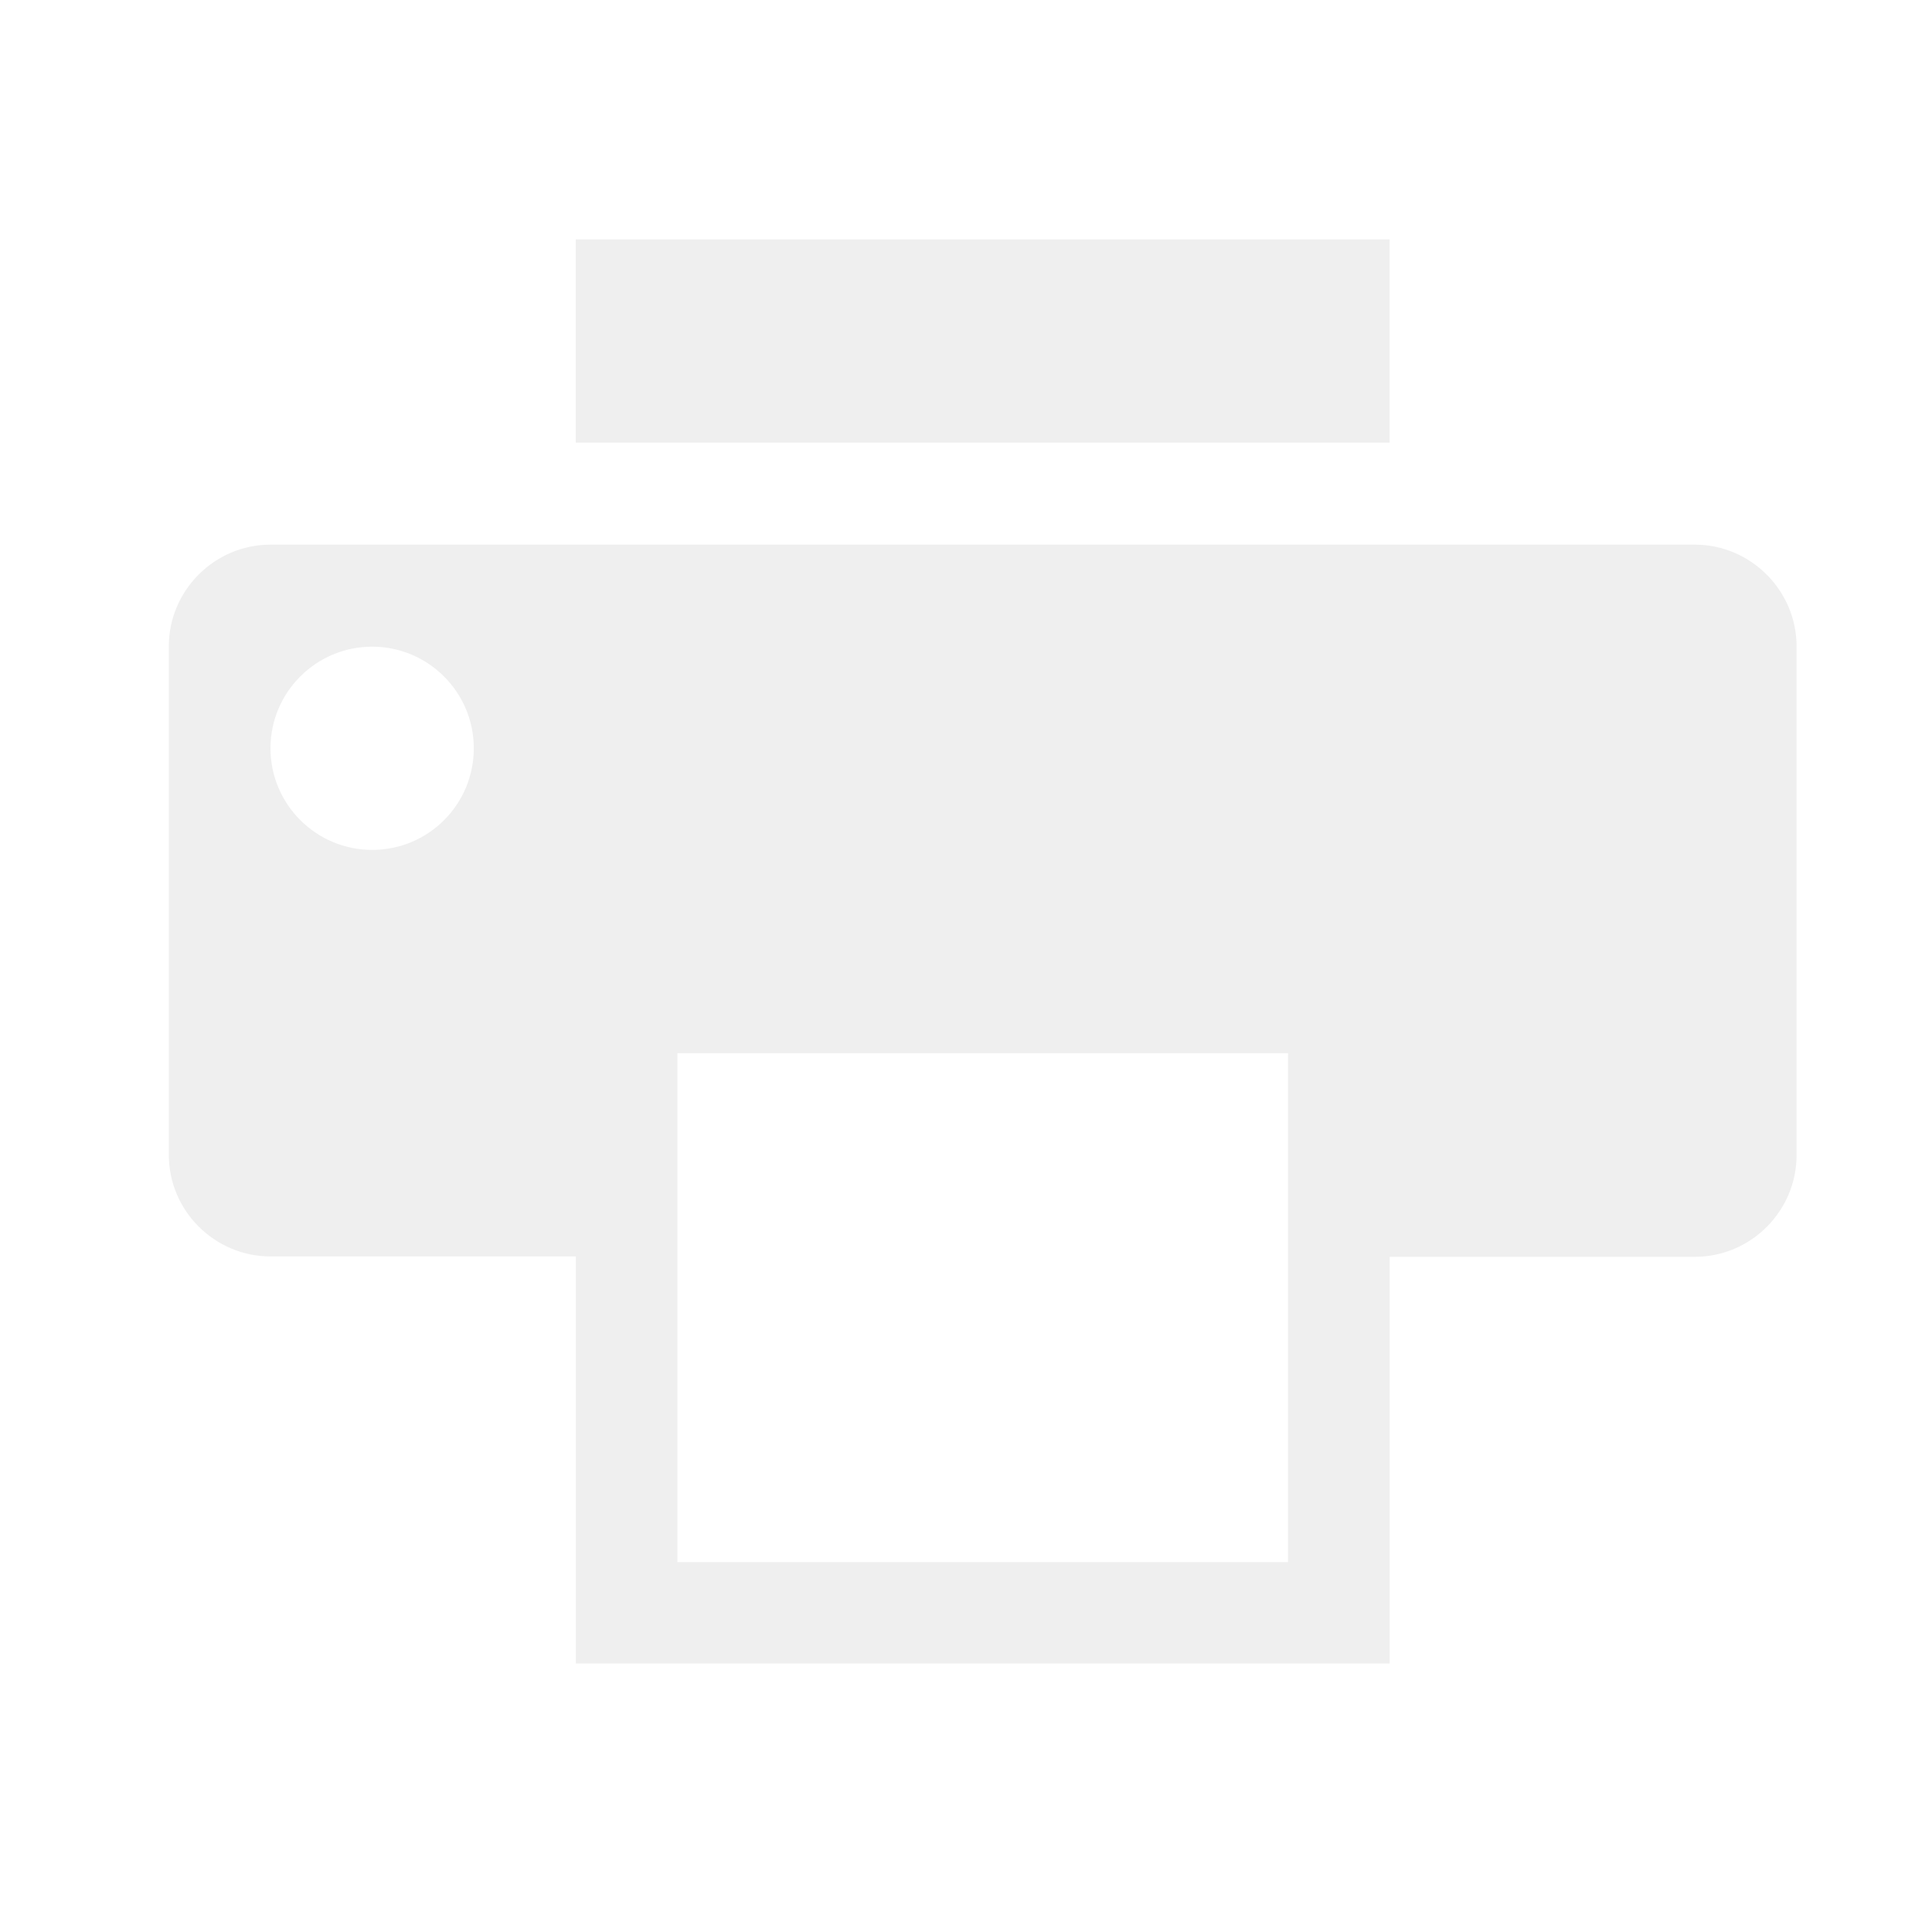
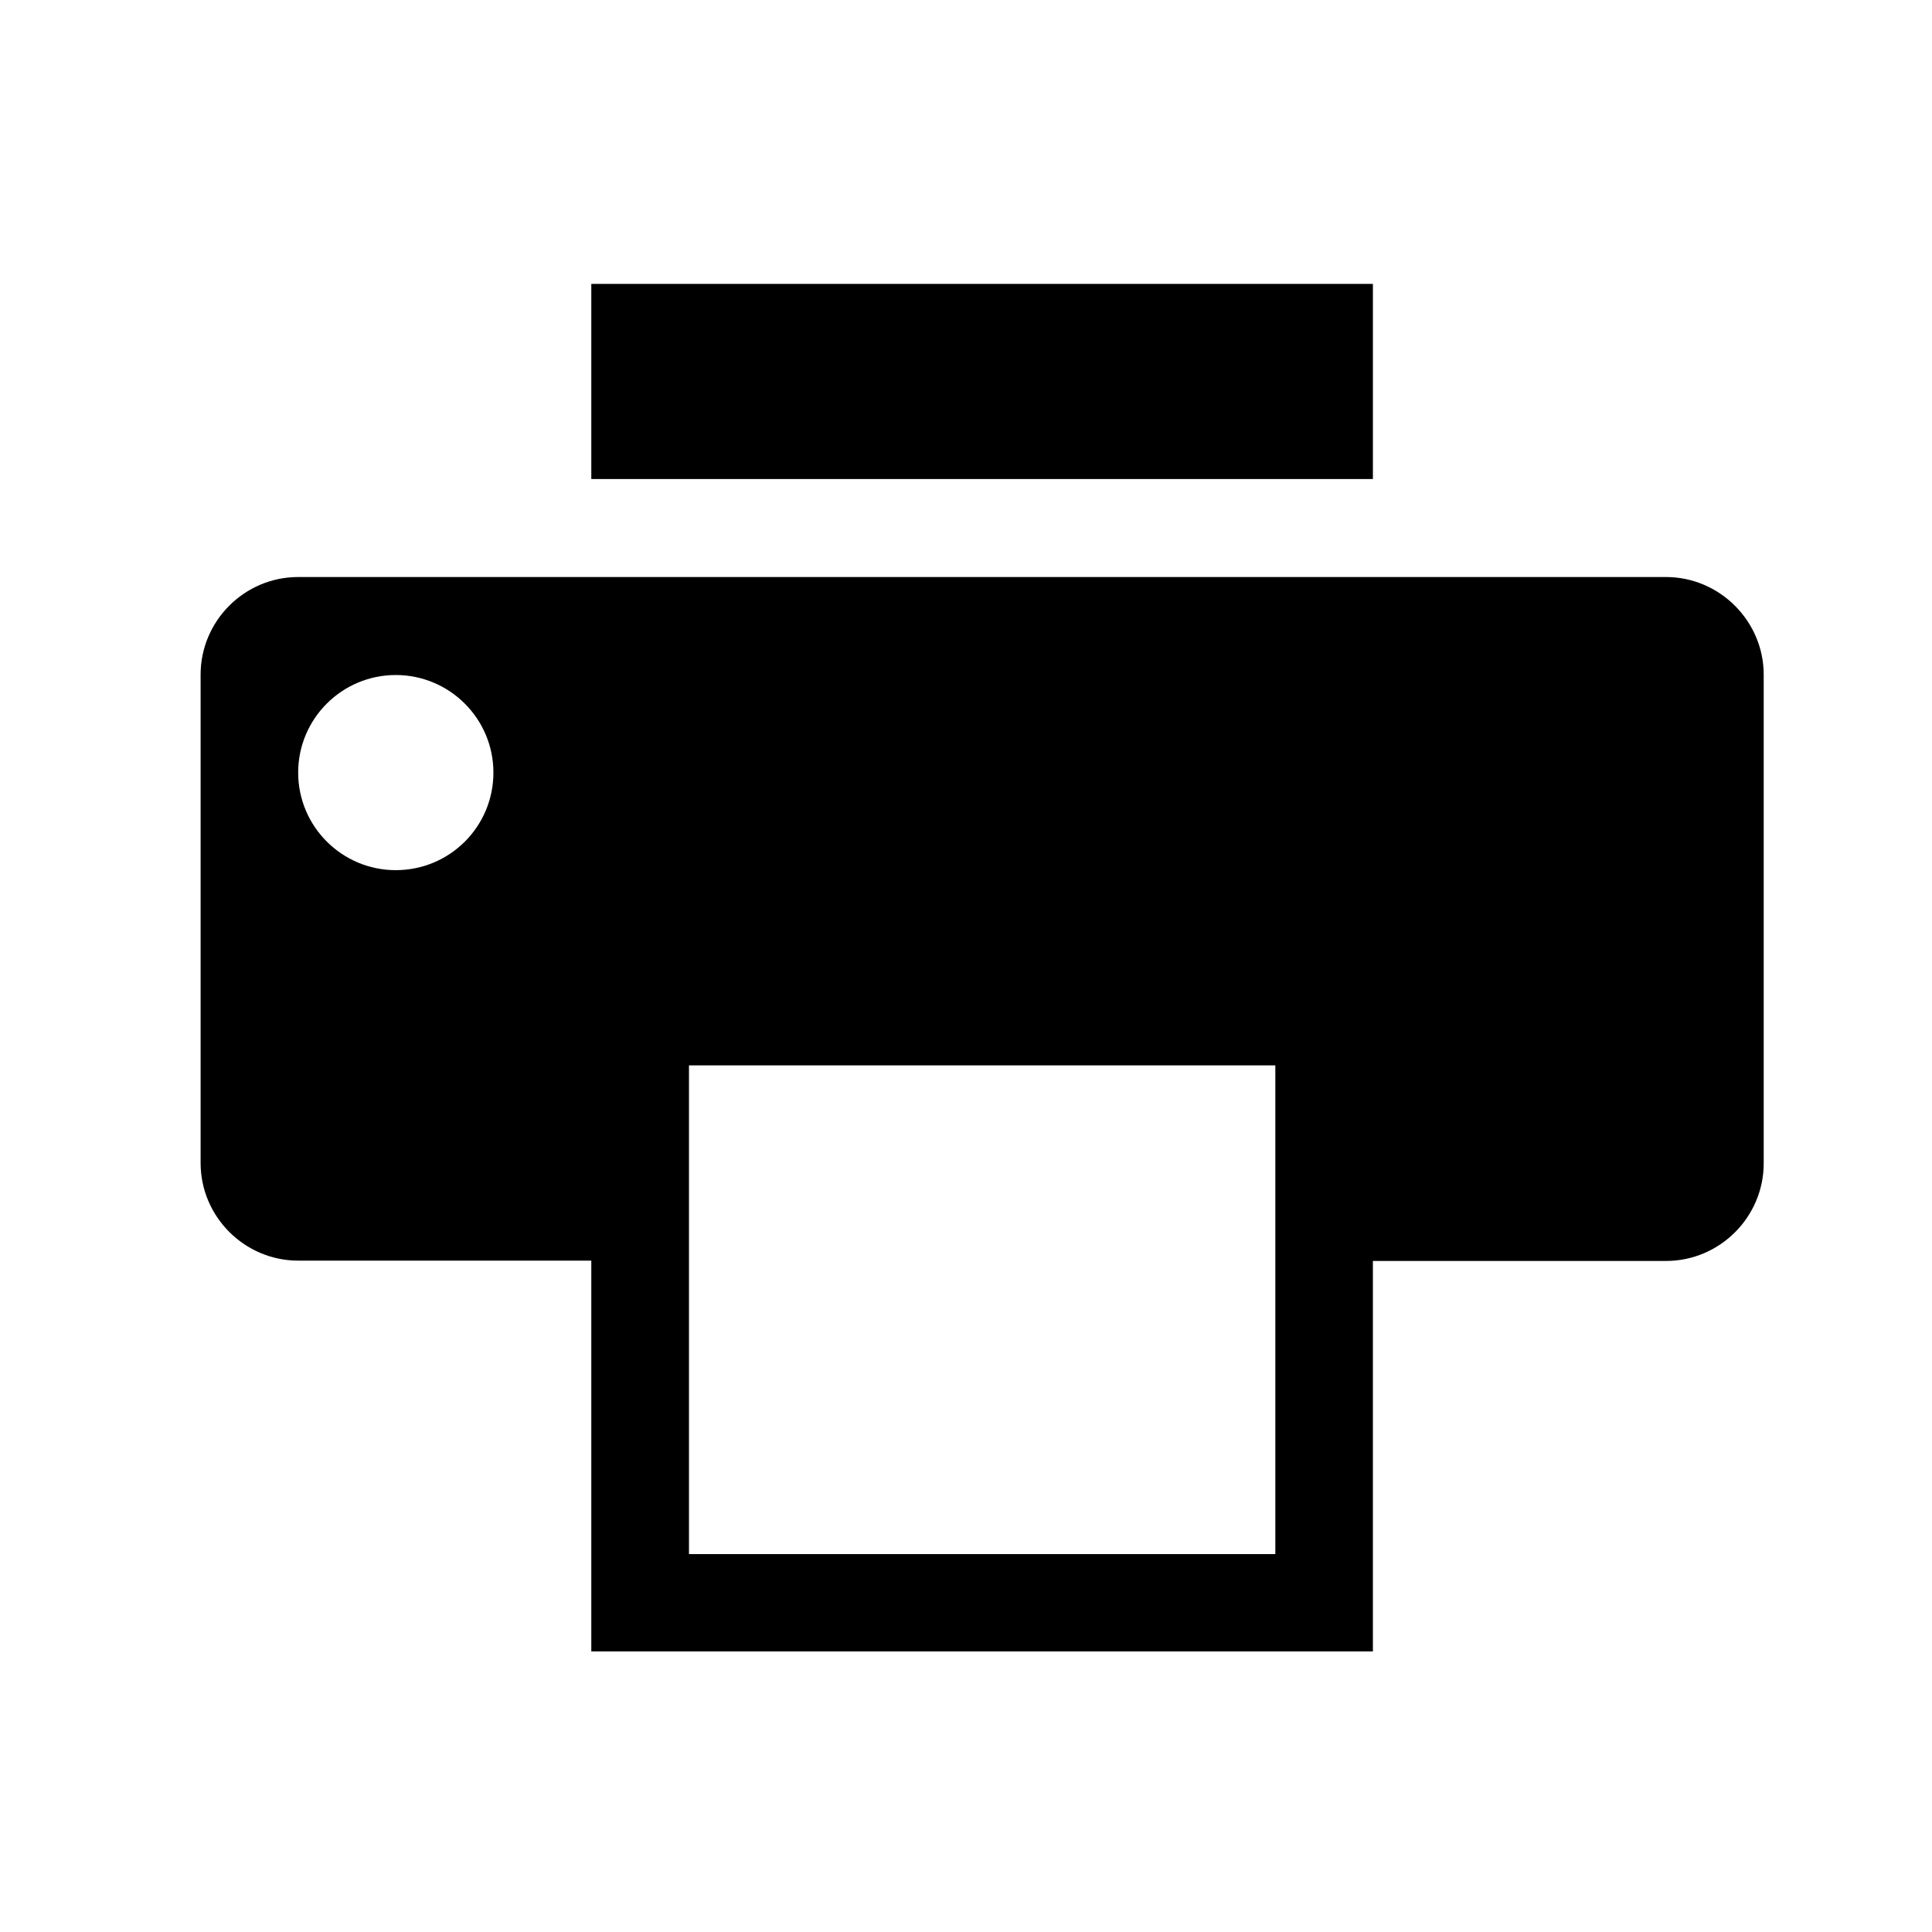
- <svg xmlns="http://www.w3.org/2000/svg" width="21" height="21" viewBox="0 0 21 21" fill="none">
-   <path d="M6.258 2.602H15.104V4.811H6.258V2.602Z" fill="#EFEFEF" />
-   <path d="M18.423 5.92H2.94C2.331 5.92 1.835 6.419 1.835 7.025V12.553C1.835 13.162 2.335 13.657 2.94 13.657H6.259V18.081H15.105V13.661H18.423C19.032 13.661 19.528 13.162 19.528 12.556V7.025C19.528 6.419 19.029 5.92 18.423 5.92ZM4.045 9.238C3.436 9.238 2.94 8.743 2.94 8.133C2.94 7.524 3.436 7.029 4.045 7.029C4.654 7.029 5.15 7.524 5.15 8.133C5.15 8.743 4.658 9.238 4.045 9.238ZM14 16.98H7.363V11.448H14V16.98Z" fill="#EFEFEF" />
+ <svg xmlns="http://www.w3.org/2000/svg" width="18" height="18" viewBox="0 0 18 18" fill="none">
+   <path d="M5.509 2.645H12.791V4.463H5.509V2.645Z" fill="black" />
+   <path d="M15.522 5.376H2.778C2.276 5.376 1.869 5.787 1.869 6.285V10.835C1.869 11.337 2.28 11.745 2.778 11.745H5.509V15.386H12.791V11.748H15.522C16.024 11.748 16.432 11.337 16.432 10.839V6.285C16.432 5.787 16.021 5.376 15.522 5.376ZM3.687 8.107C3.186 8.107 2.778 7.7 2.778 7.198C2.778 6.696 3.186 6.289 3.687 6.289C4.189 6.289 4.597 6.696 4.597 7.198C4.597 7.7 4.192 8.107 3.687 8.107ZM11.882 14.479H6.419V9.926H11.882V14.479Z" fill="black" />
</svg>
